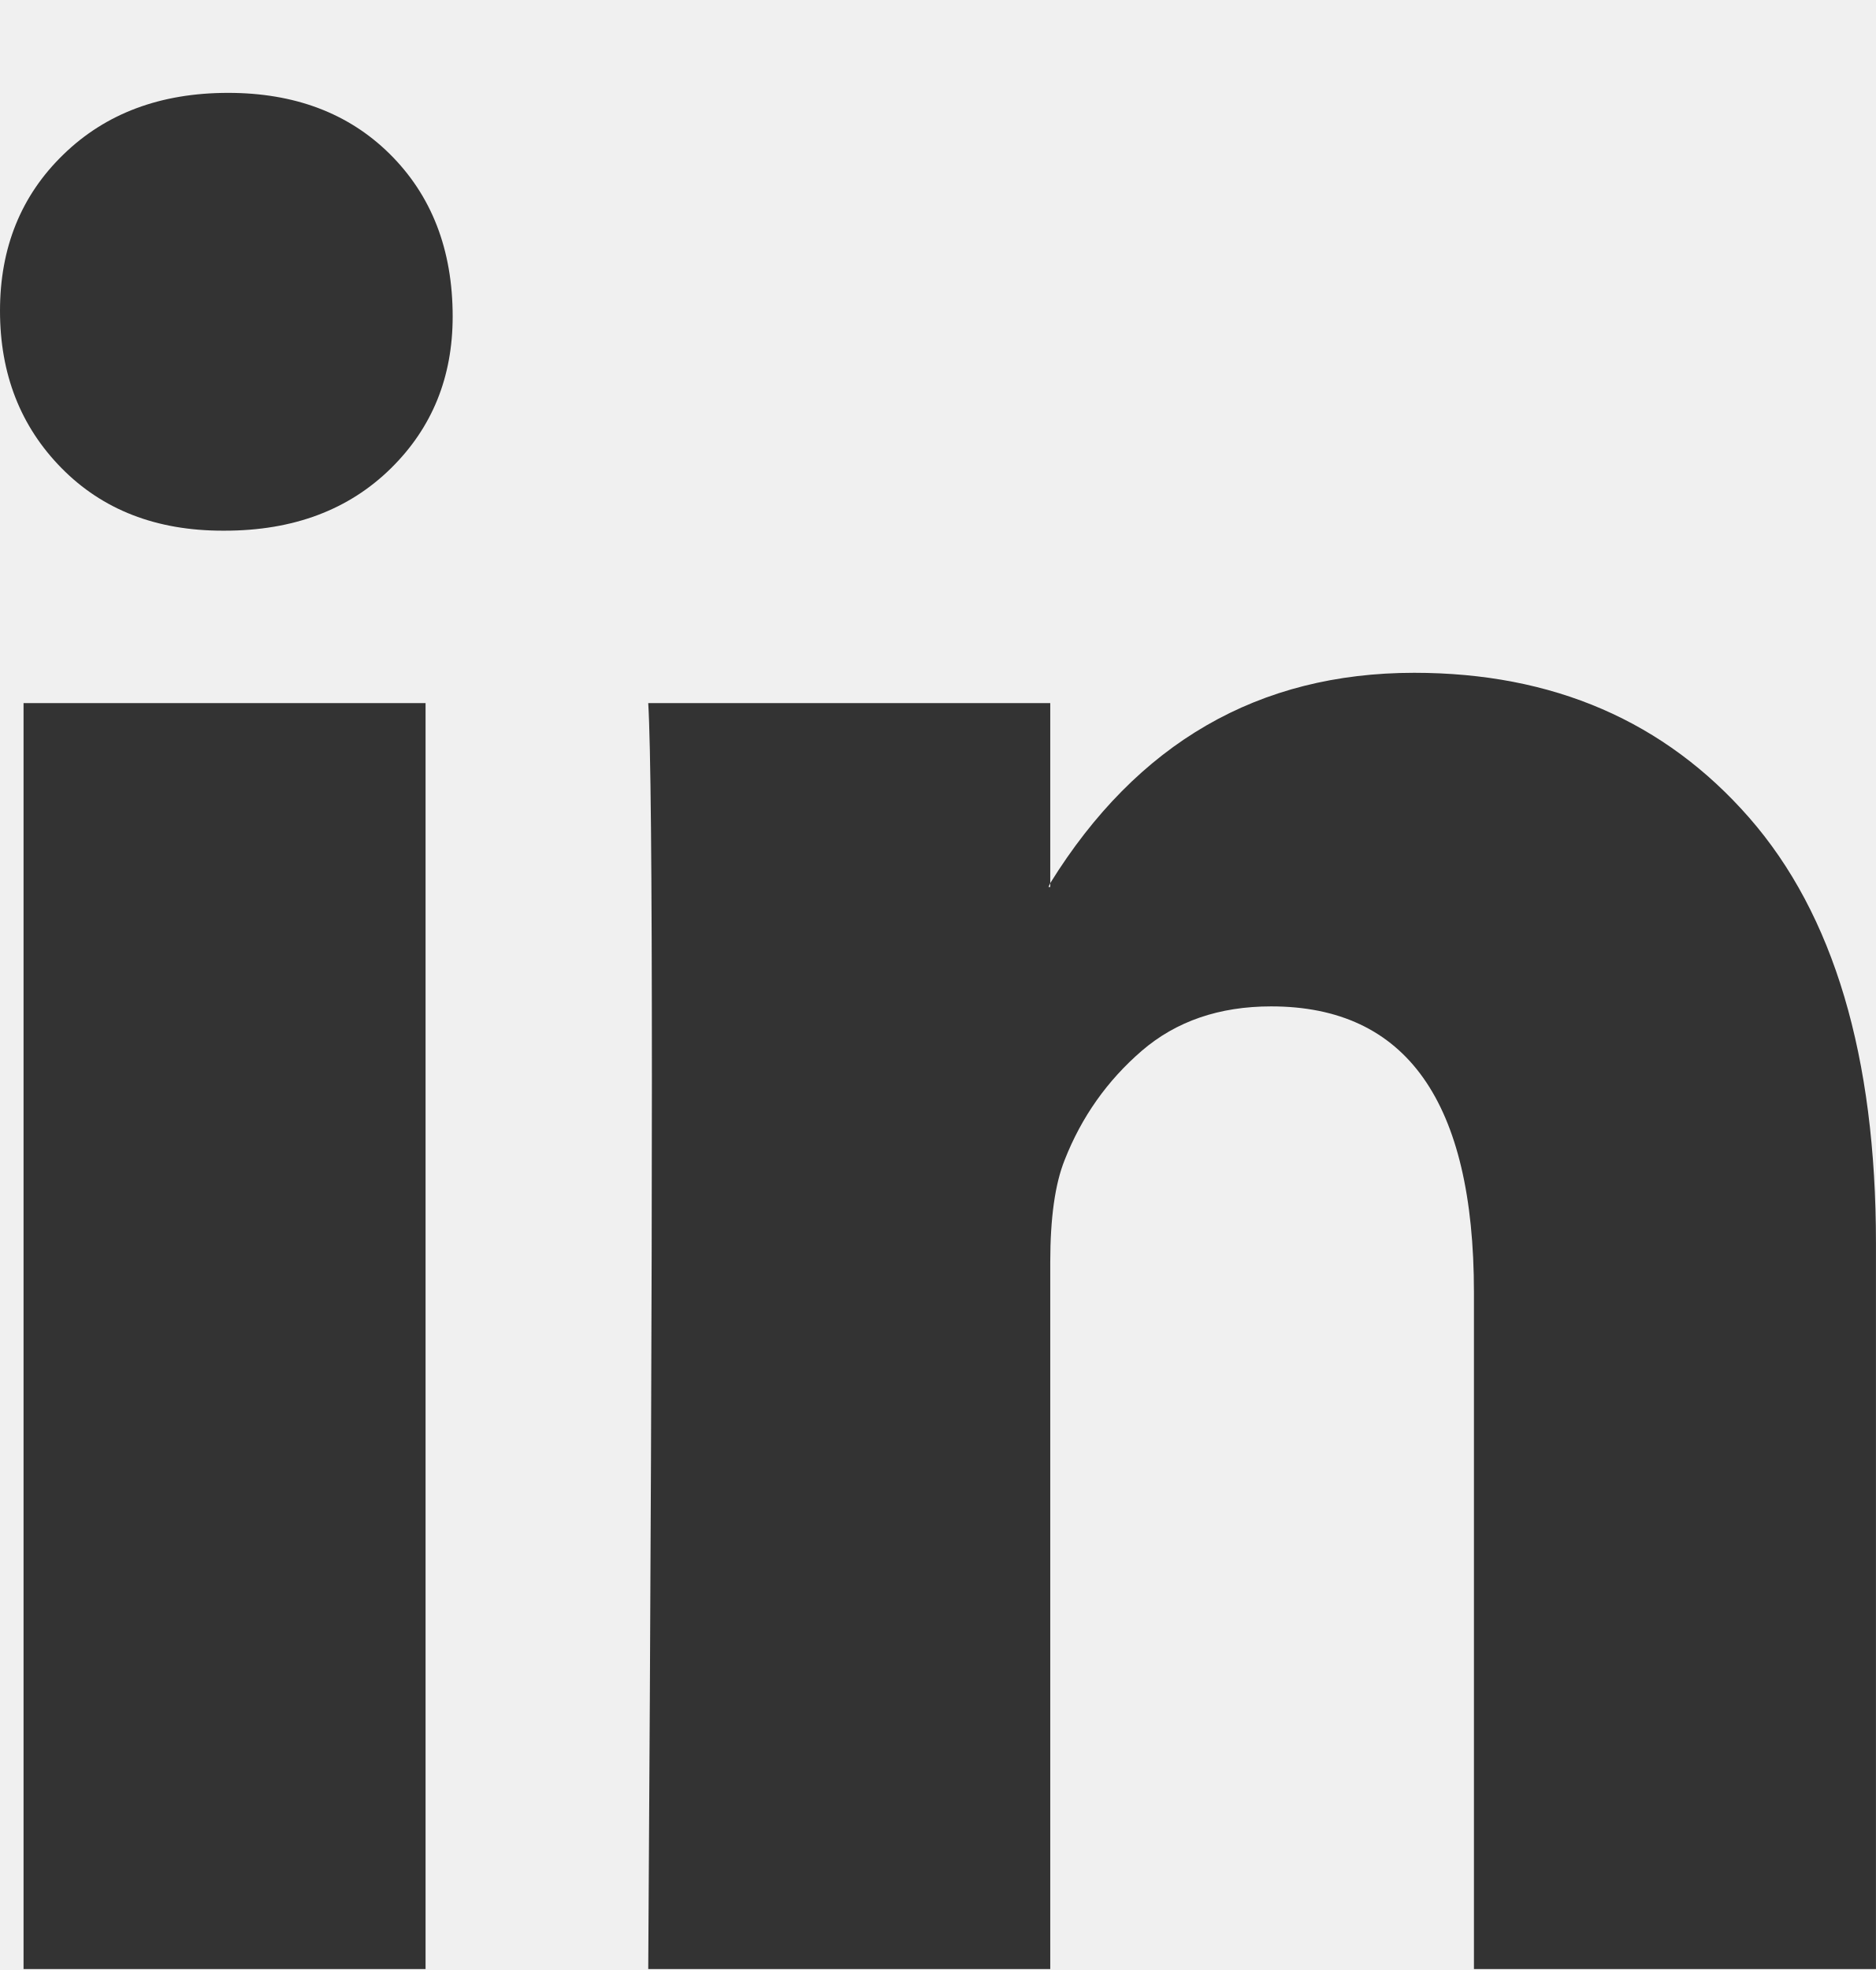
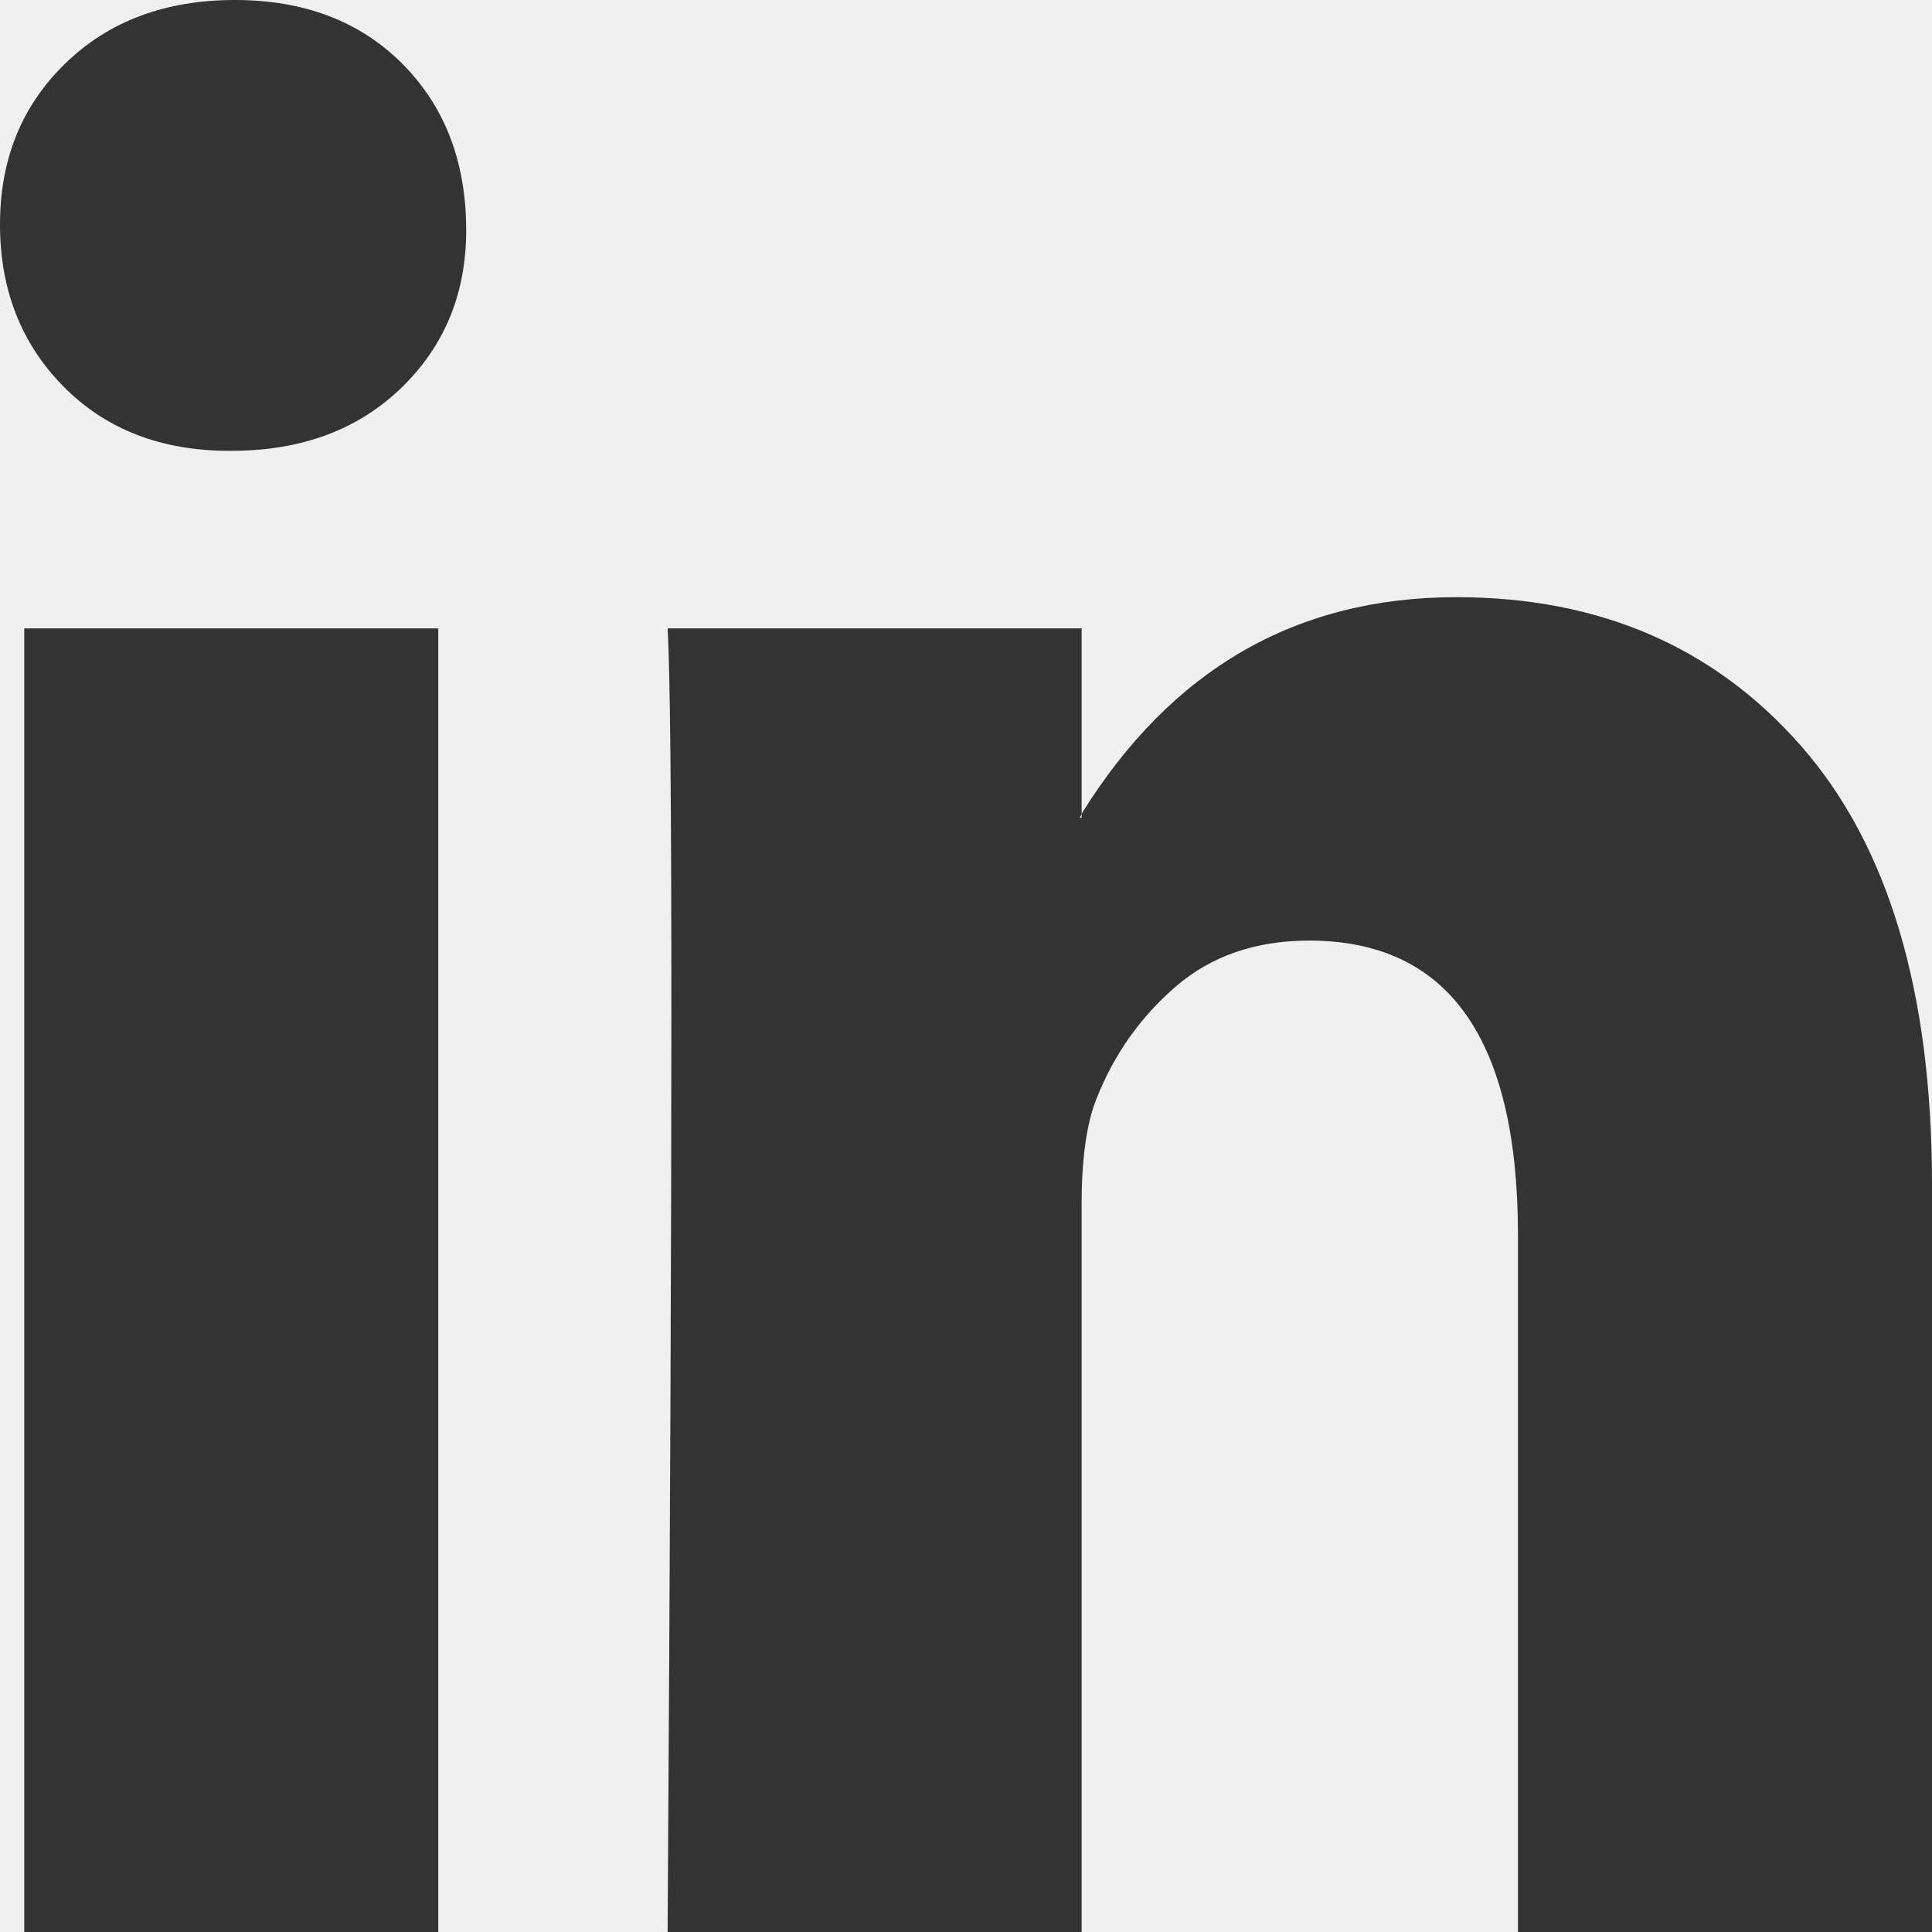
- <svg xmlns="http://www.w3.org/2000/svg" width="20" height="21" viewBox="0 0 20 21" fill="none">
-   <g clip-path="url(#clip0_13401_848)">
-     <path d="M0 3.313C0 2.64 0.225 2.084 0.676 1.647C1.126 1.209 1.712 0.99 2.432 0.99C3.14 0.99 3.713 1.206 4.151 1.637C4.601 2.081 4.826 2.66 4.826 3.374C4.826 4.021 4.607 4.559 4.17 4.99C3.719 5.435 3.127 5.657 2.394 5.657H2.375C1.667 5.657 1.094 5.435 0.656 4.99C0.219 4.546 0 3.987 0 3.313ZM0.251 20.99V7.495H4.537V20.99H0.251ZM6.911 20.99H11.197V13.455C11.197 12.983 11.248 12.62 11.351 12.364C11.531 11.906 11.805 11.519 12.172 11.202C12.539 10.886 12.999 10.728 13.552 10.728C14.994 10.728 15.714 11.744 15.714 13.778V20.99H20V13.253C20 11.26 19.55 9.748 18.649 8.717C17.748 7.687 16.557 7.172 15.077 7.172C13.417 7.172 12.124 7.92 11.197 9.414V9.455H11.178L11.197 9.414V7.495H6.911C6.937 7.926 6.95 9.266 6.95 11.515C6.95 13.765 6.937 16.923 6.911 20.99Z" fill="#333333" />
+ <svg xmlns="http://www.w3.org/2000/svg" width="20" height="20" viewBox="0 0 20 20" fill="none">
+   <g clip-path="url(#clip0_13487_60)">
+     <path d="M0 2.323C0 1.65 0.225 1.094 0.676 0.657C1.126 0.219 1.712 0 2.432 0C3.14 0 3.713 0.215 4.151 0.646C4.601 1.091 4.826 1.67 4.826 2.384C4.826 3.03 4.607 3.569 4.17 4C3.719 4.444 3.127 4.667 2.394 4.667H2.375C1.667 4.667 1.094 4.444 0.656 4C0.219 3.556 0 2.997 0 2.323ZM0.251 20V6.505H4.537V20H0.251ZM6.911 20H11.197V12.465C11.197 11.993 11.248 11.63 11.351 11.374C11.531 10.916 11.805 10.529 12.172 10.212C12.539 9.896 12.999 9.737 13.552 9.737C14.994 9.737 15.714 10.754 15.714 12.788V20H20V12.263C20 10.269 19.55 8.758 18.649 7.727C17.748 6.697 16.557 6.182 15.077 6.182C13.417 6.182 12.124 6.929 11.197 8.424V8.465H11.178L11.197 8.424V6.505H6.911C6.937 6.936 6.95 8.276 6.95 10.525C6.95 12.774 6.937 15.933 6.911 20Z" fill="#333333" />
  </g>
  <defs>
-     <clipPath id="clip0_13401_848">
-       <rect width="20" height="20" fill="white" transform="translate(0 0.990234)" />
+     <clipPath id="clip0_13487_60">
+       <rect width="20" height="20" fill="white" />
    </clipPath>
  </defs>
</svg>
